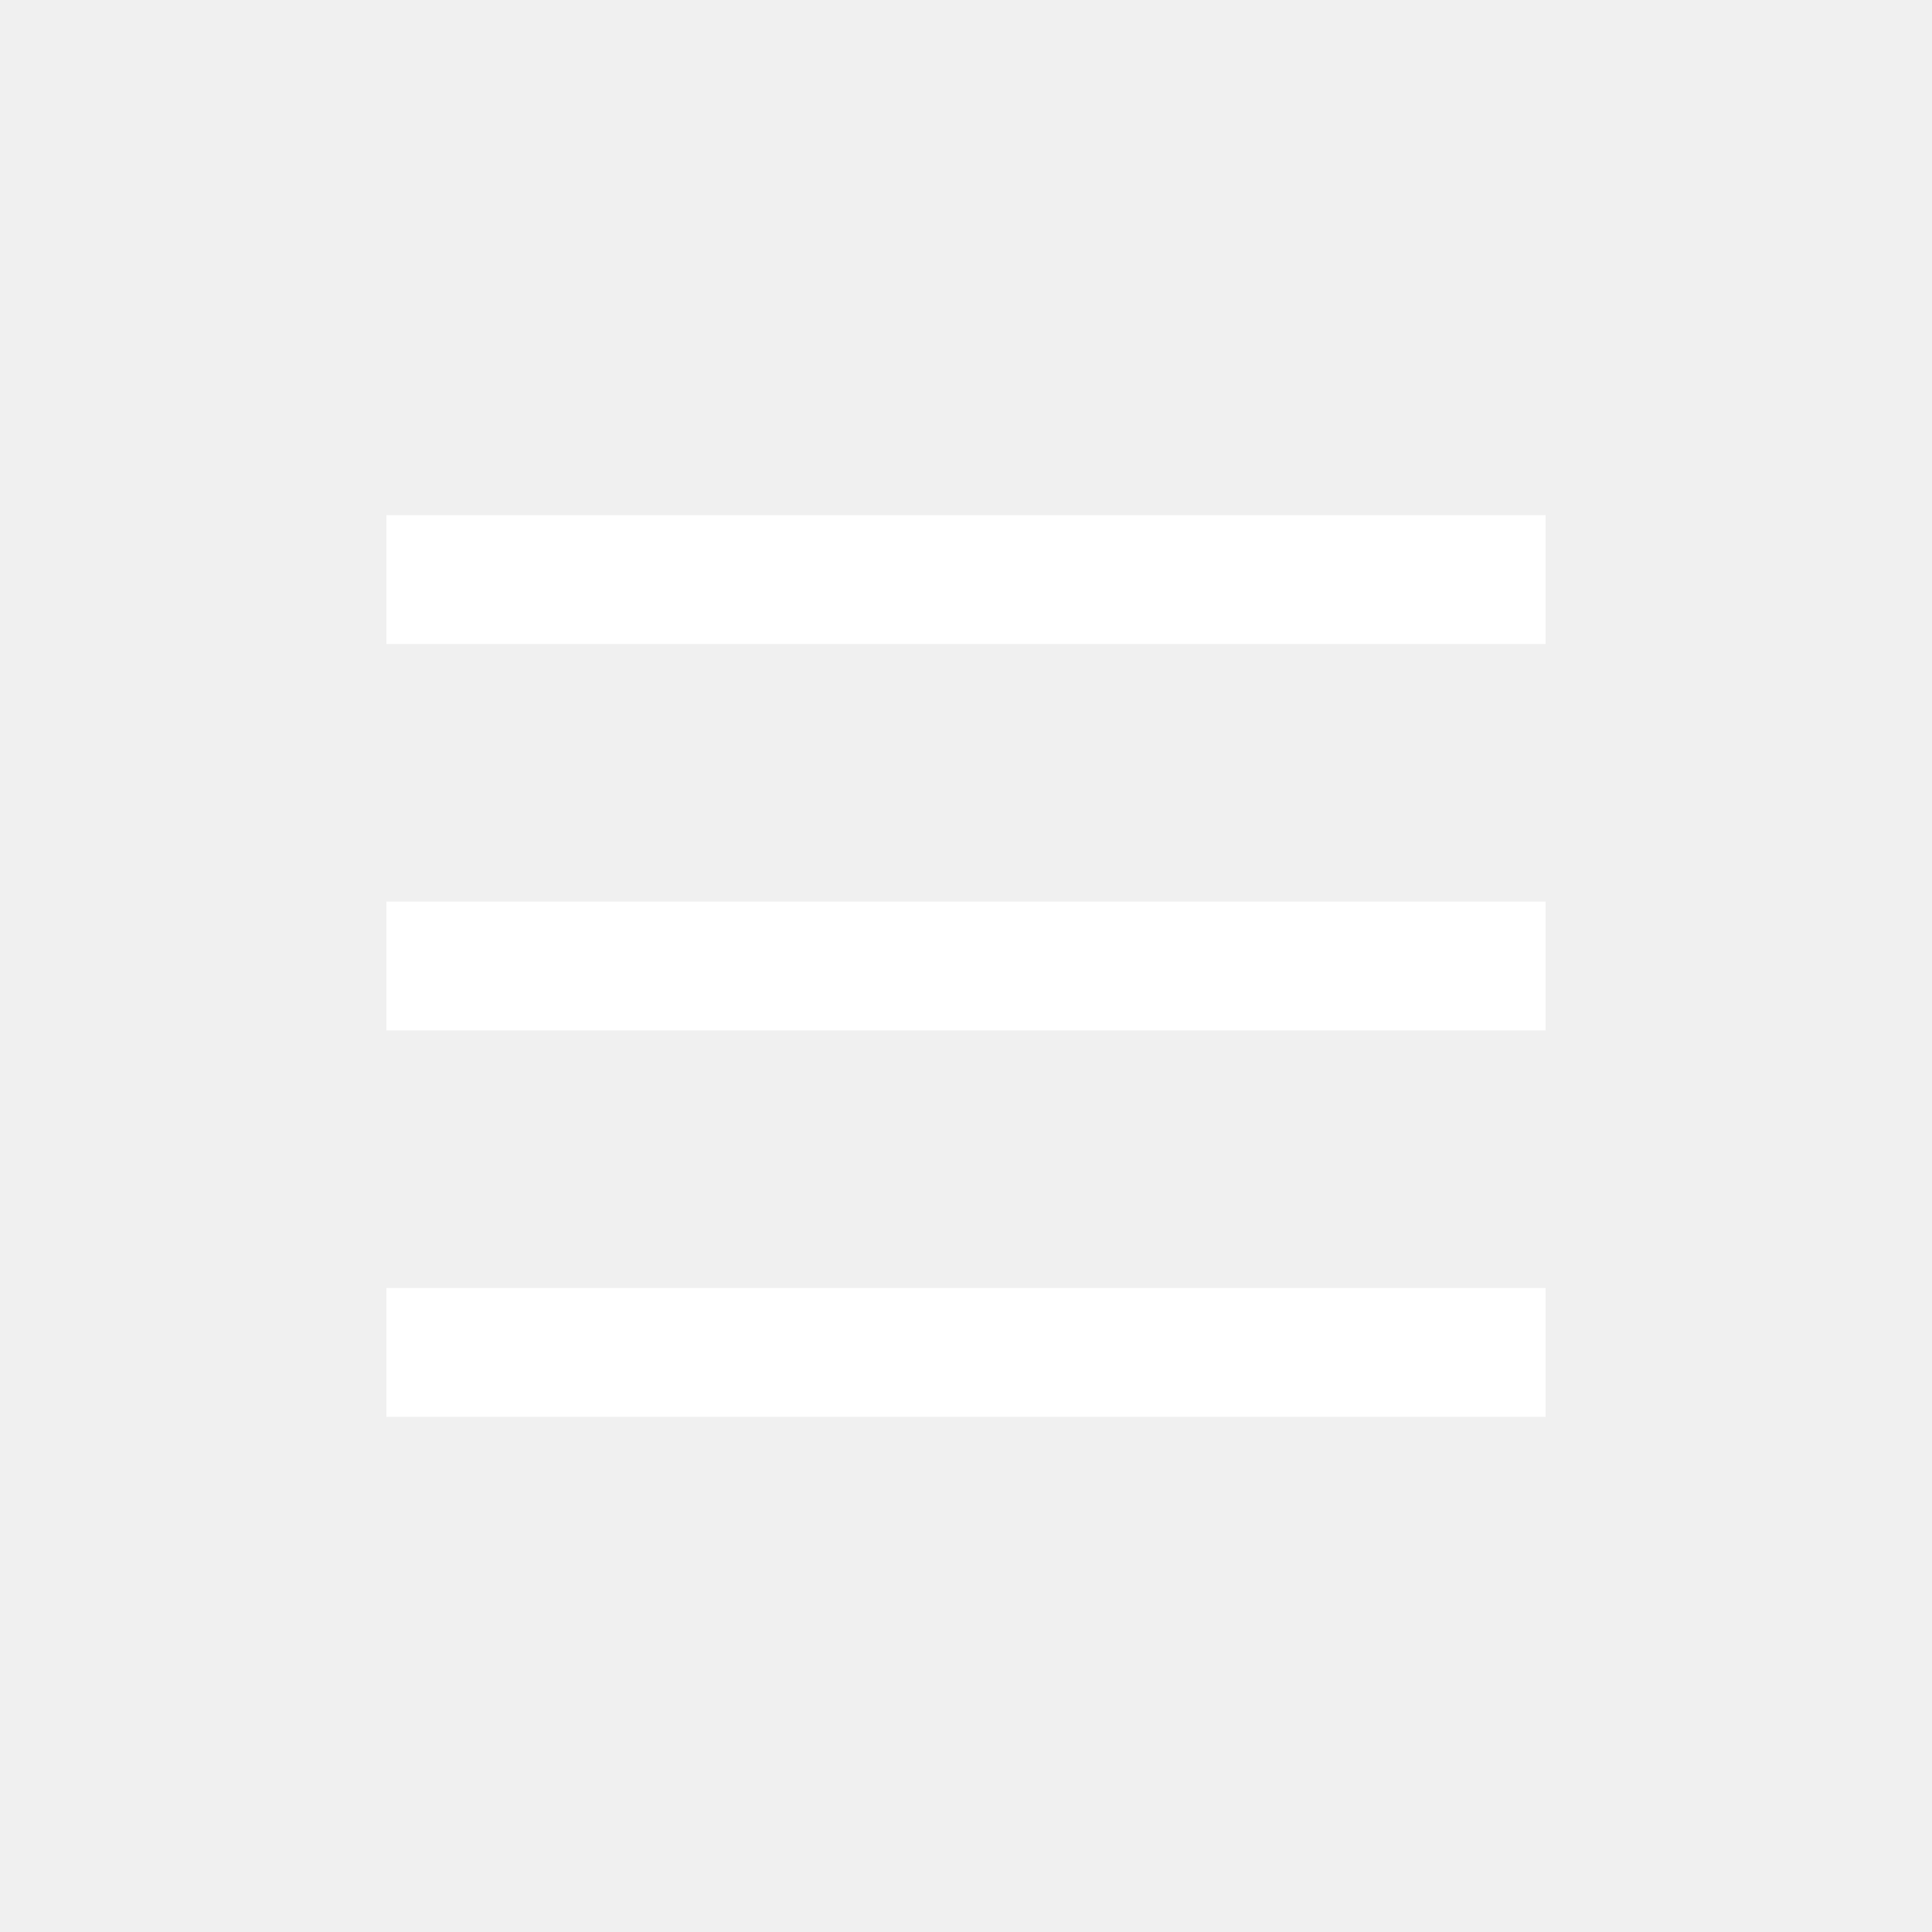
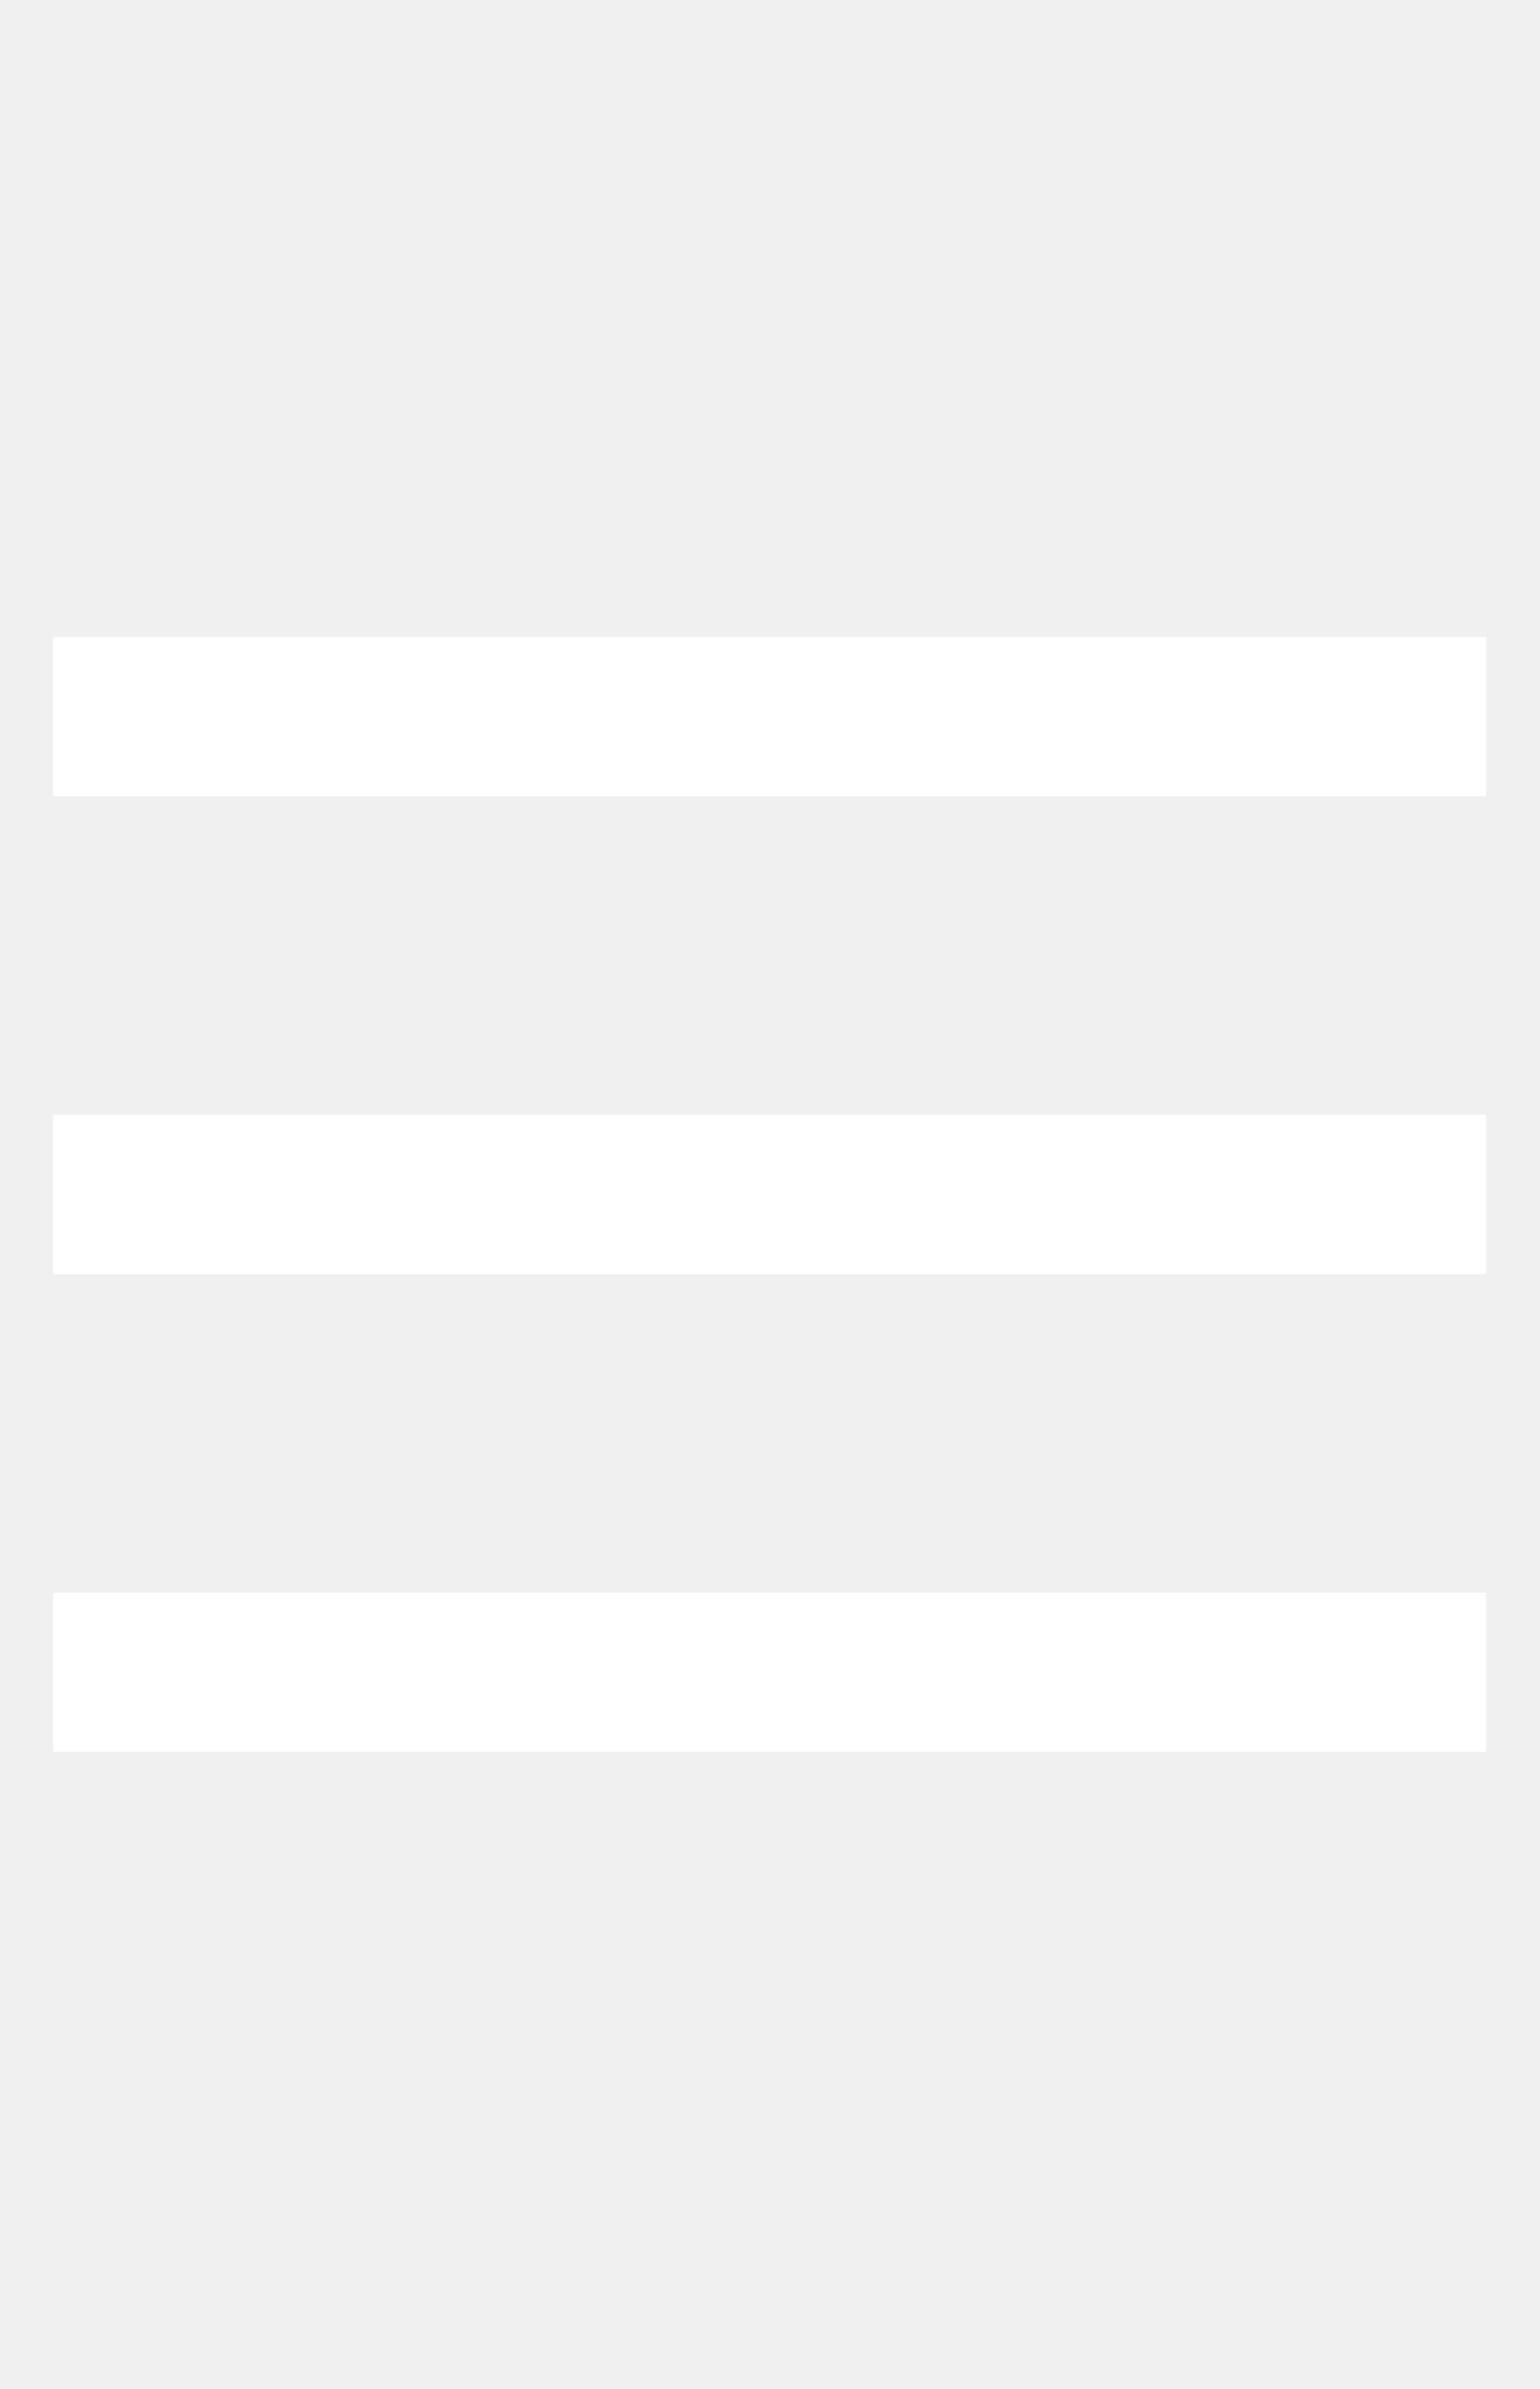
- <svg xmlns="http://www.w3.org/2000/svg" width="45" height="45" id="svg5184" version="1.1" viewBox="0 0 45 45">
+ <svg xmlns="http://www.w3.org/2000/svg" width="29" height="45" id="svg5184" version="1.1" viewBox="0 0 29 45">
  <defs id="defs5186" />
-   <g id="layer1" transform="translate(-290,-172.3622)">
+   <g id="layer1" transform="translate(-298,-172.3622)">
    <rect style="fill:#999999;fill-opacity:1;stroke:none" id="rect5202" width="45" height="45" x="290" y="112.362" />
    <path id="path5312" d="m 311.56,117.357 c -0.369,0.025 -0.685,0.08 -0.995,0.118 -0.021,0.003 -0.053,-0.003 -0.074,0 l -0.525,0 -0.096,0.578 -0.76,4.184 c -1.091,0.292 -2.131,0.715 -3.093,1.263 l -3.435,-2.472 -0.428,-0.31 -0.407,0.31 c -1.056,0.819 -1.997,1.775 -2.836,2.804 l -0.332,0.407 0.289,0.407 2.354,3.457 c -0.628,1.044 -1.101,2.199 -1.423,3.403 l -4.099,0.642 -0.524,0.075 -0.075,0.524 c -0.087,0.708 -0.118,1.419 -0.118,2.14 0,0.584 0.018,1.177 0.075,1.766 l 0.075,0.492 0.492,0.096 4.12,0.738 c 0.32,1.317 0.814,2.561 1.499,3.692 l -2.419,3.339 -0.31,0.428 0.332,0.396 c 0.804,0.999 1.712,1.9 2.707,2.697 l 0.406,0.332 0.407,-0.289 3.5,-2.397 c 1.158,0.681 2.417,1.177 3.767,1.477 l 0.642,4.088 0.075,0.524 0.524,0.054 c 0.549,0.05 1.095,0.043 1.616,0.043 0.751,-5e-5 1.488,-0.021 2.237,-0.118 l 0.482,-0.075 0.086,-0.492 0.792,-4.195 c 1.278,-0.365 2.483,-0.937 3.574,-1.648 l 3.307,2.408 0.428,0.332 0.428,-0.353 c 0.991,-0.843 1.883,-1.818 2.665,-2.857 l 0.289,-0.385 -0.257,-0.396 -2.461,-3.553 c 0.571,-1.07 0.985,-2.207 1.242,-3.424 l 4.077,-0.653 0.524,-0.064 0.043,-0.546 c 0.042,-0.499 0.043,-0.968 0.043,-1.455 0,-0.887 -0.117,-1.733 -0.235,-2.547 l -0.064,-0.503 -0.481,-0.075 -4.217,-0.76 c -0.334,-1.073 -0.803,-2.066 -1.38,-2.996 l 2.45,-3.36 0.31,-0.428 -0.331,-0.407 c -0.865,-1.058 -1.858,-2.043 -2.954,-2.879 l -0.374,-0.31 -0.407,0.289 -3.596,2.472 c -0.912,-0.5 -1.896,-0.893 -2.932,-1.166 l -0.642,-4.141 -0.075,-0.524 -0.524,-0.075 c -0.674,-0.079 -1.344,-0.118 -2.044,-0.118 -0.167,0 -0.368,-0.006 -0.578,0 -0.031,0 -0.123,-0.009 -0.278,0 0.061,-0.003 0.037,-0.007 -0.075,0 z m 0.578,10.659 c 0.117,-0.006 0.235,0 0.353,0 3.783,0 6.849,3.066 6.849,6.849 0,3.783 -3.066,6.849 -6.849,6.849 -3.783,0 -6.849,-3.066 -6.849,-6.849 0,-3.665 2.877,-6.665 6.496,-6.849 z" style="font-style:normal;font-variant:normal;font-weight:normal;font-stretch:normal;text-indent:0;text-align:start;text-decoration:none;line-height:normal;letter-spacing:normal;word-spacing:normal;text-transform:none;direction:ltr;block-progression:tb;writing-mode:lr-tb;text-anchor:start;baseline-shift:baseline;color:#000000;fill:#ffffff;stroke:none;stroke-width:5;marker:none;visibility:visible;display:inline;overflow:visible;enable-background:accumulate;font-family:Sans;-inkscape-font-specification:Sans" />
+     <rect y="172.362" x="248" height="45" width="29" id="rect3265" style="fill:#999999;fill-opacity:1;stroke:none" />
    <rect y="202.362" x="299" height="3" width="27" id="rect3264" style="fill:#ffffff;fill-opacity:1;stroke:none" />
    <rect style="fill:#ffffff;fill-opacity:1;stroke:none" id="rect3266" width="27" height="3" x="299" y="193.362" />
    <rect y="184.362" x="299" height="3" width="27" id="rect3268" style="fill:#ffffff;fill-opacity:1;stroke:none" />
  </g>
</svg>
